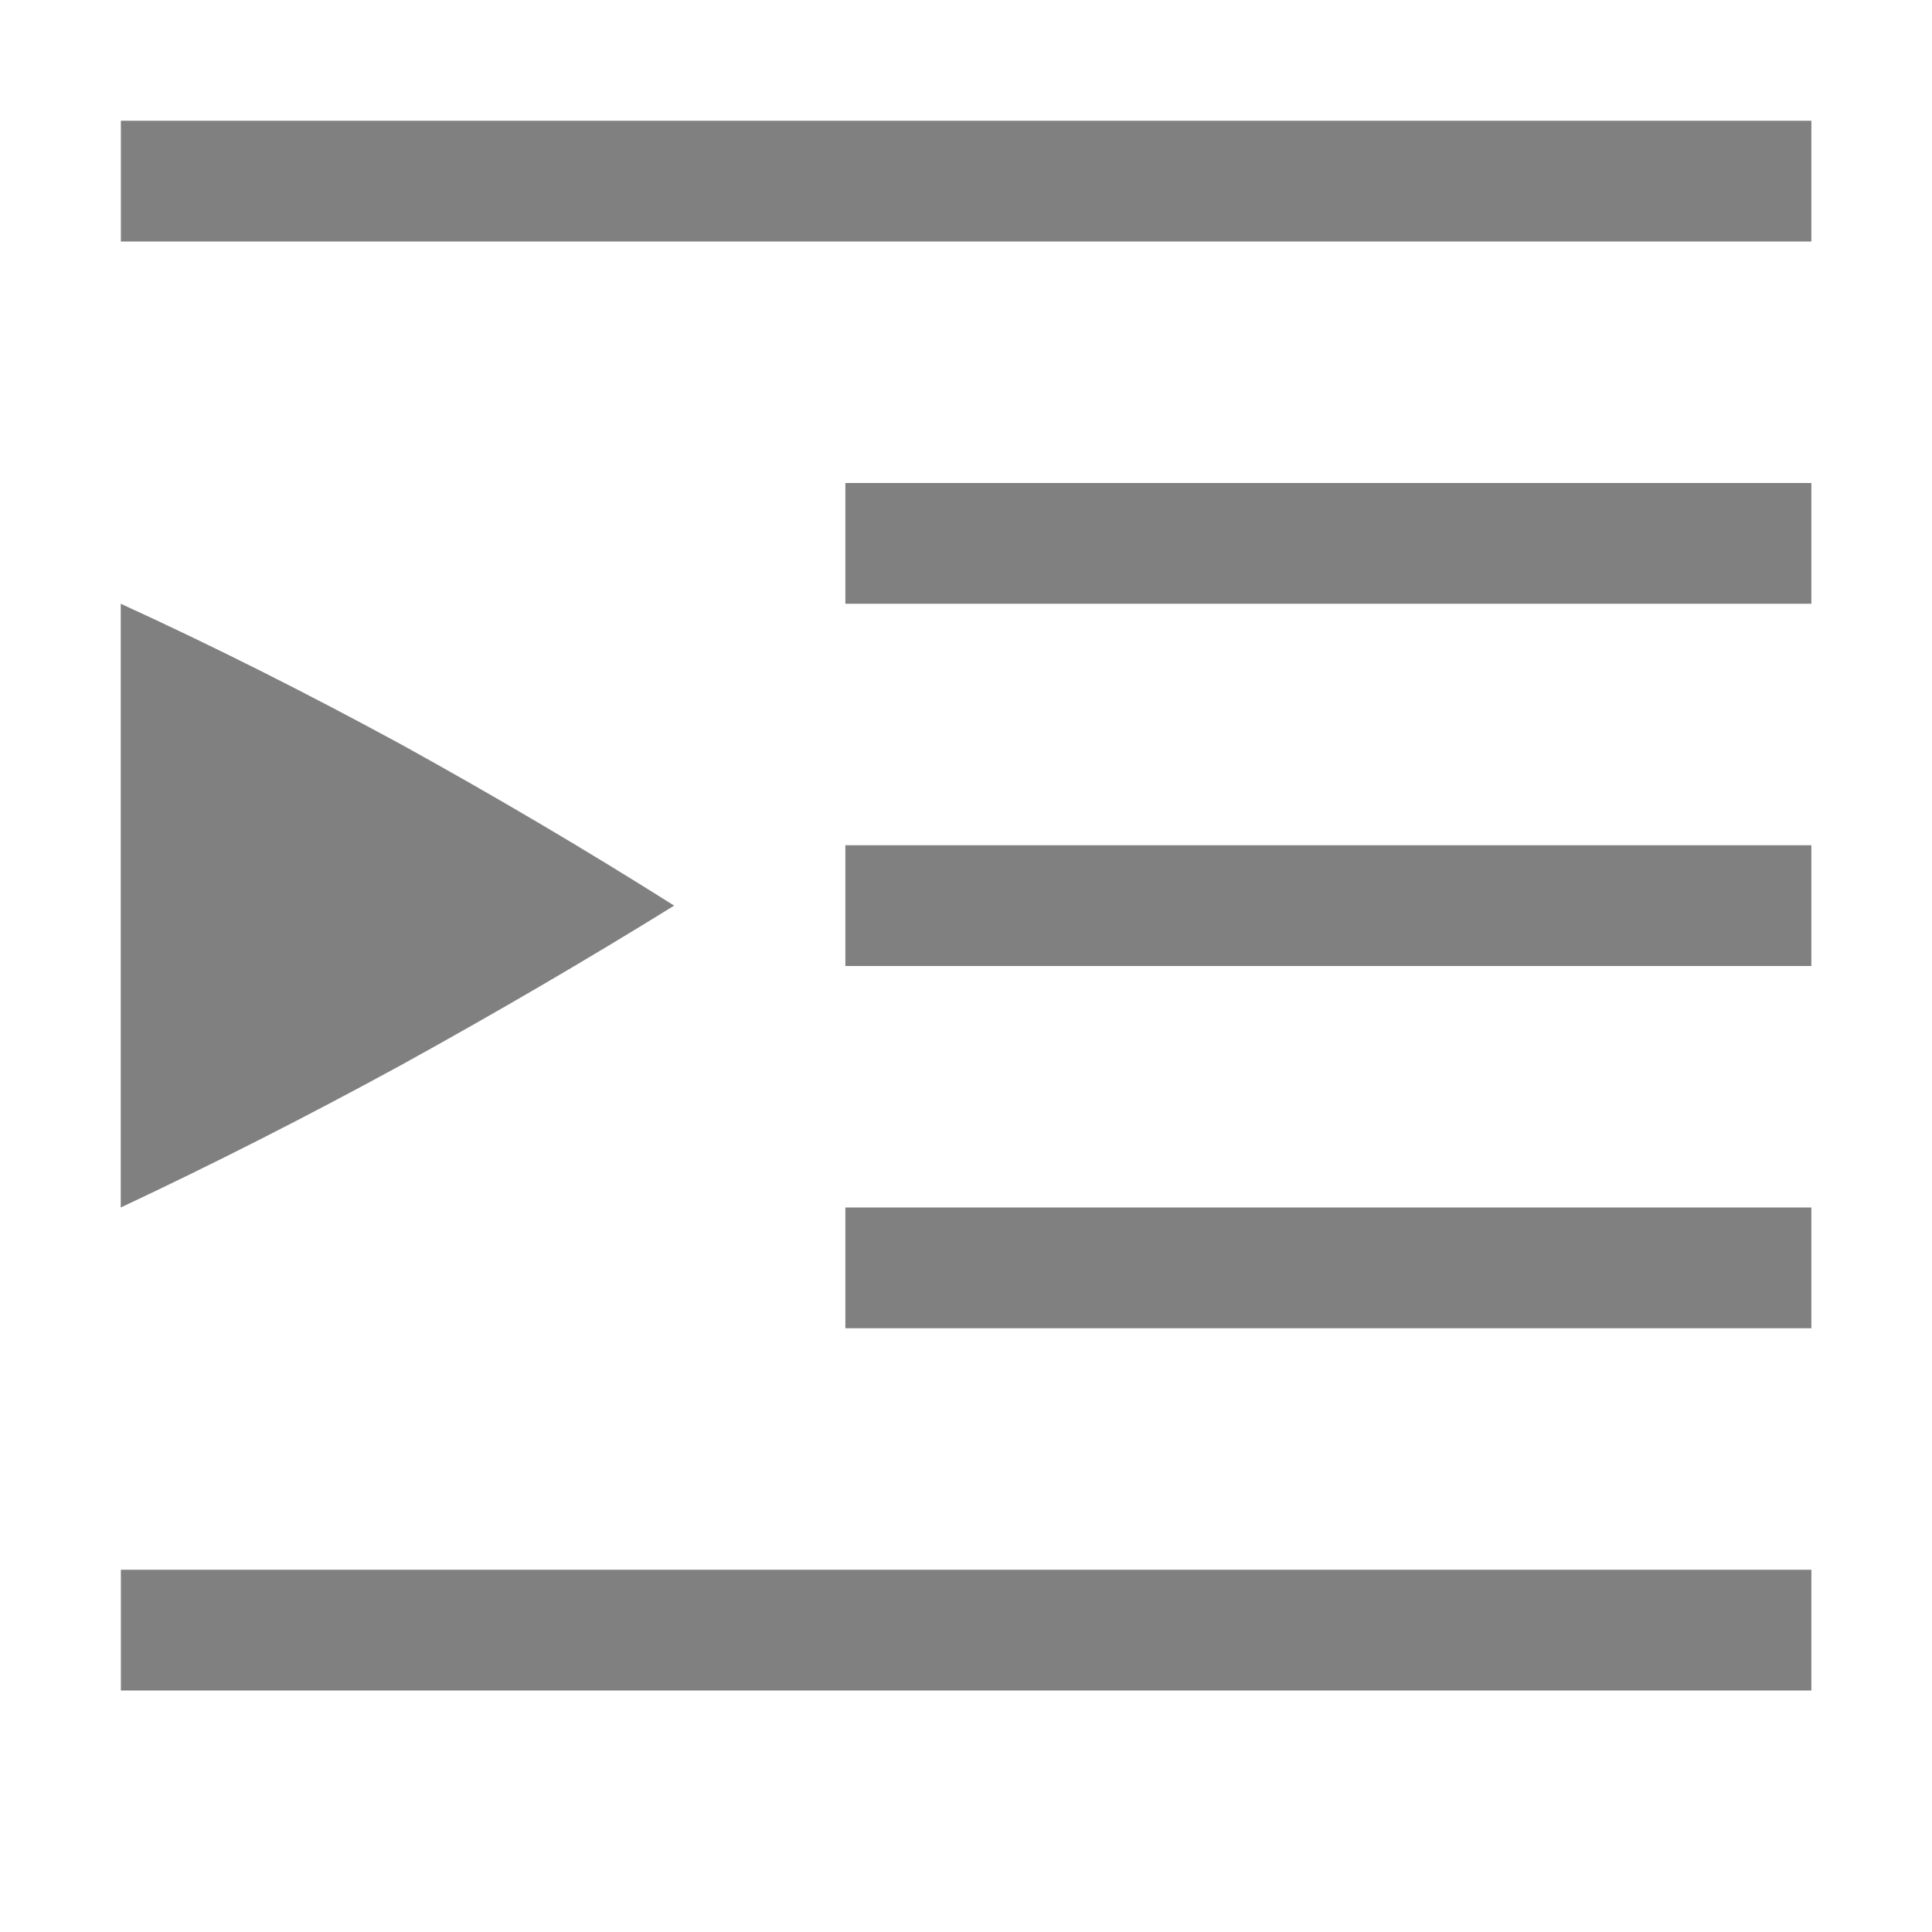
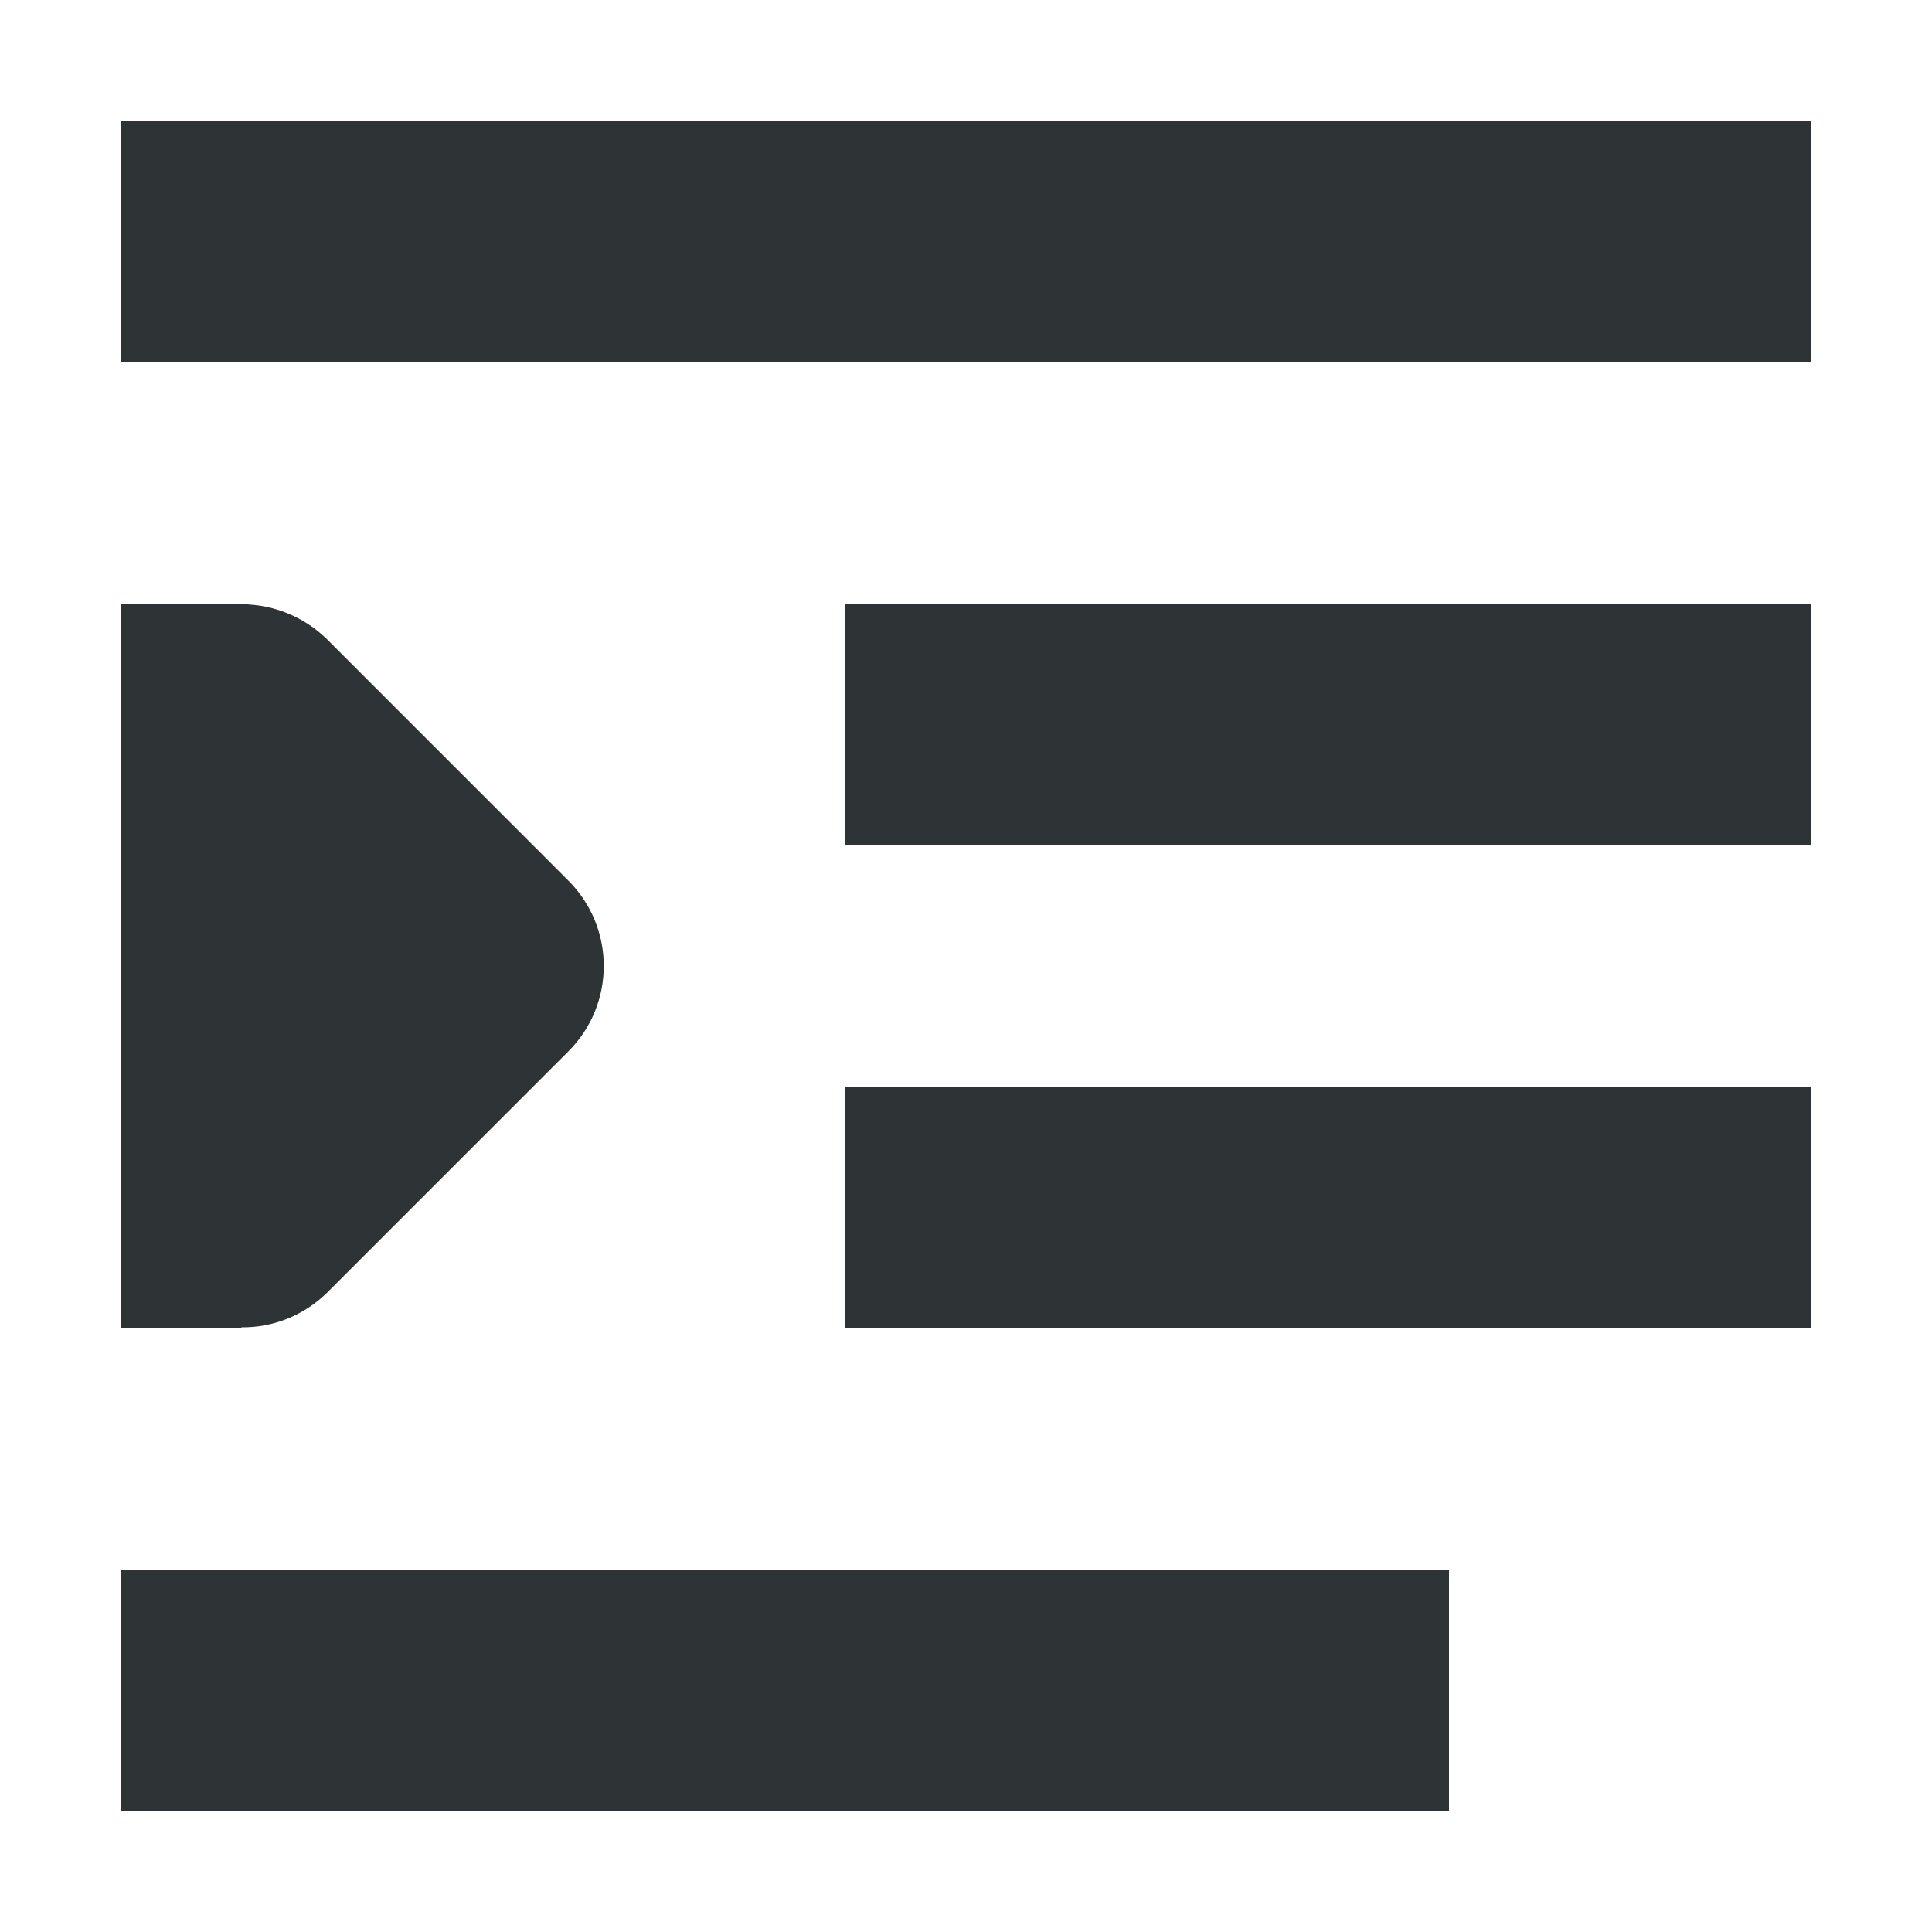
- <svg xmlns="http://www.w3.org/2000/svg" height="16" width="16">
-   <g transform="translate(-172 -420)" fill="gray">
-     <rect height="1" style="marker:none" transform="scale(-1 1)" width="14" x="-187.001" y="421" color="#bebebe" overflow="visible" />
-     <rect height="1" style="marker:none" transform="scale(-1 1)" width="8" x="-187.001" y="424" color="#bebebe" overflow="visible" />
-     <rect height="1" style="marker:none" transform="scale(-1 1)" width="8" x="-187.001" y="430" color="#bebebe" overflow="visible" />
-     <rect height="1" style="marker:none" transform="scale(-1 1)" width="14" x="-187.001" y="433" color="#bebebe" overflow="visible" />
-     <rect height="1" style="marker:none" transform="scale(-1 1)" width="8" x="-187.001" y="427" color="#bebebe" overflow="visible" />
-     <path d="M173 430v-5c.761.348 1.535.737 2.324 1.166.78.431 1.534.876 2.259 1.334-.725.449-1.479.889-2.26 1.32-.788.43-1.563.823-2.323 1.18z" style="marker:none" color="#000" overflow="visible" />
-   </g>
+ <svg xmlns="http://www.w3.org/2000/svg" height="16px" viewBox="0 0 16 16" width="16px">
+   <path d="m 1 1 v 2 h 14 v -2 z m 0 4 v 6 h 1 v -0.008 c 0.266 0.004 0.52 -0.102 0.707 -0.285 l 2 -2 c 0.391 -0.391 0.391 -1.023 0 -1.414 l -2 -2 c -0.188 -0.184 -0.441 -0.289 -0.707 -0.289 v -0.004 z m 6 0 v 2 h 8 v -2 z m 0 4 v 2 h 8 v -2 z m -6 4 v 2 h 11 v -2 z m 0 0" fill="#2e3436" />
</svg>
